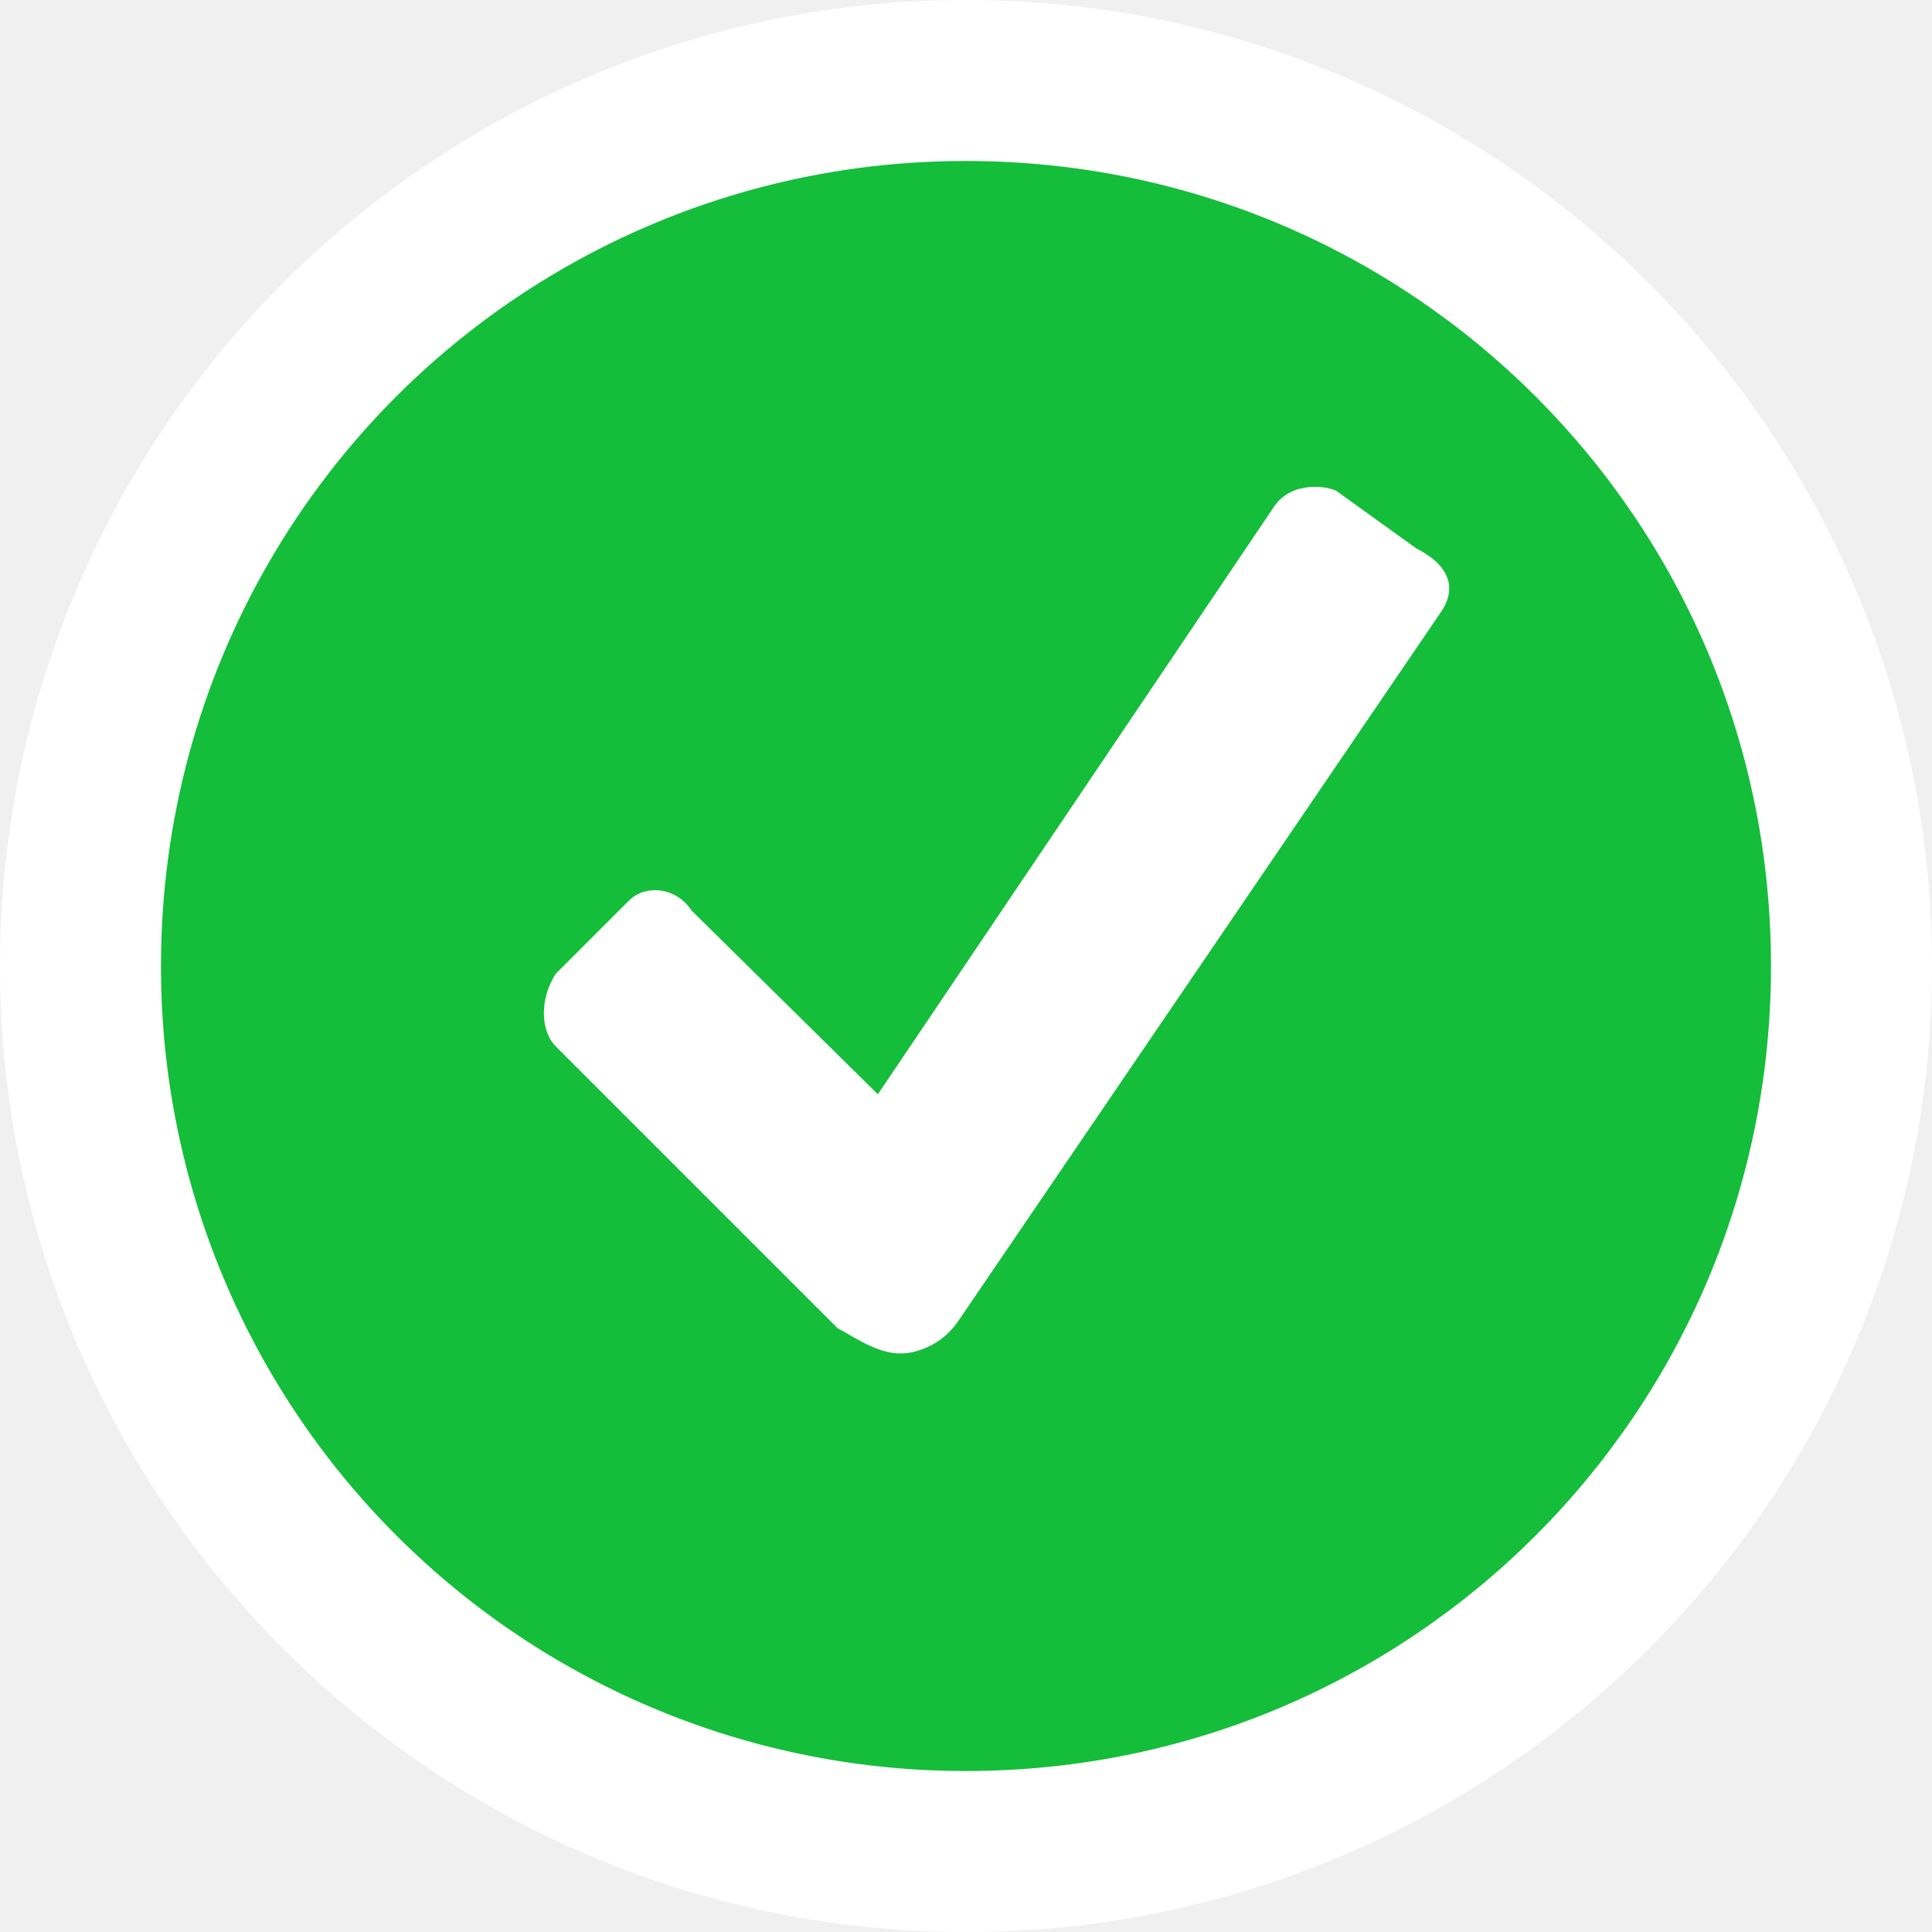
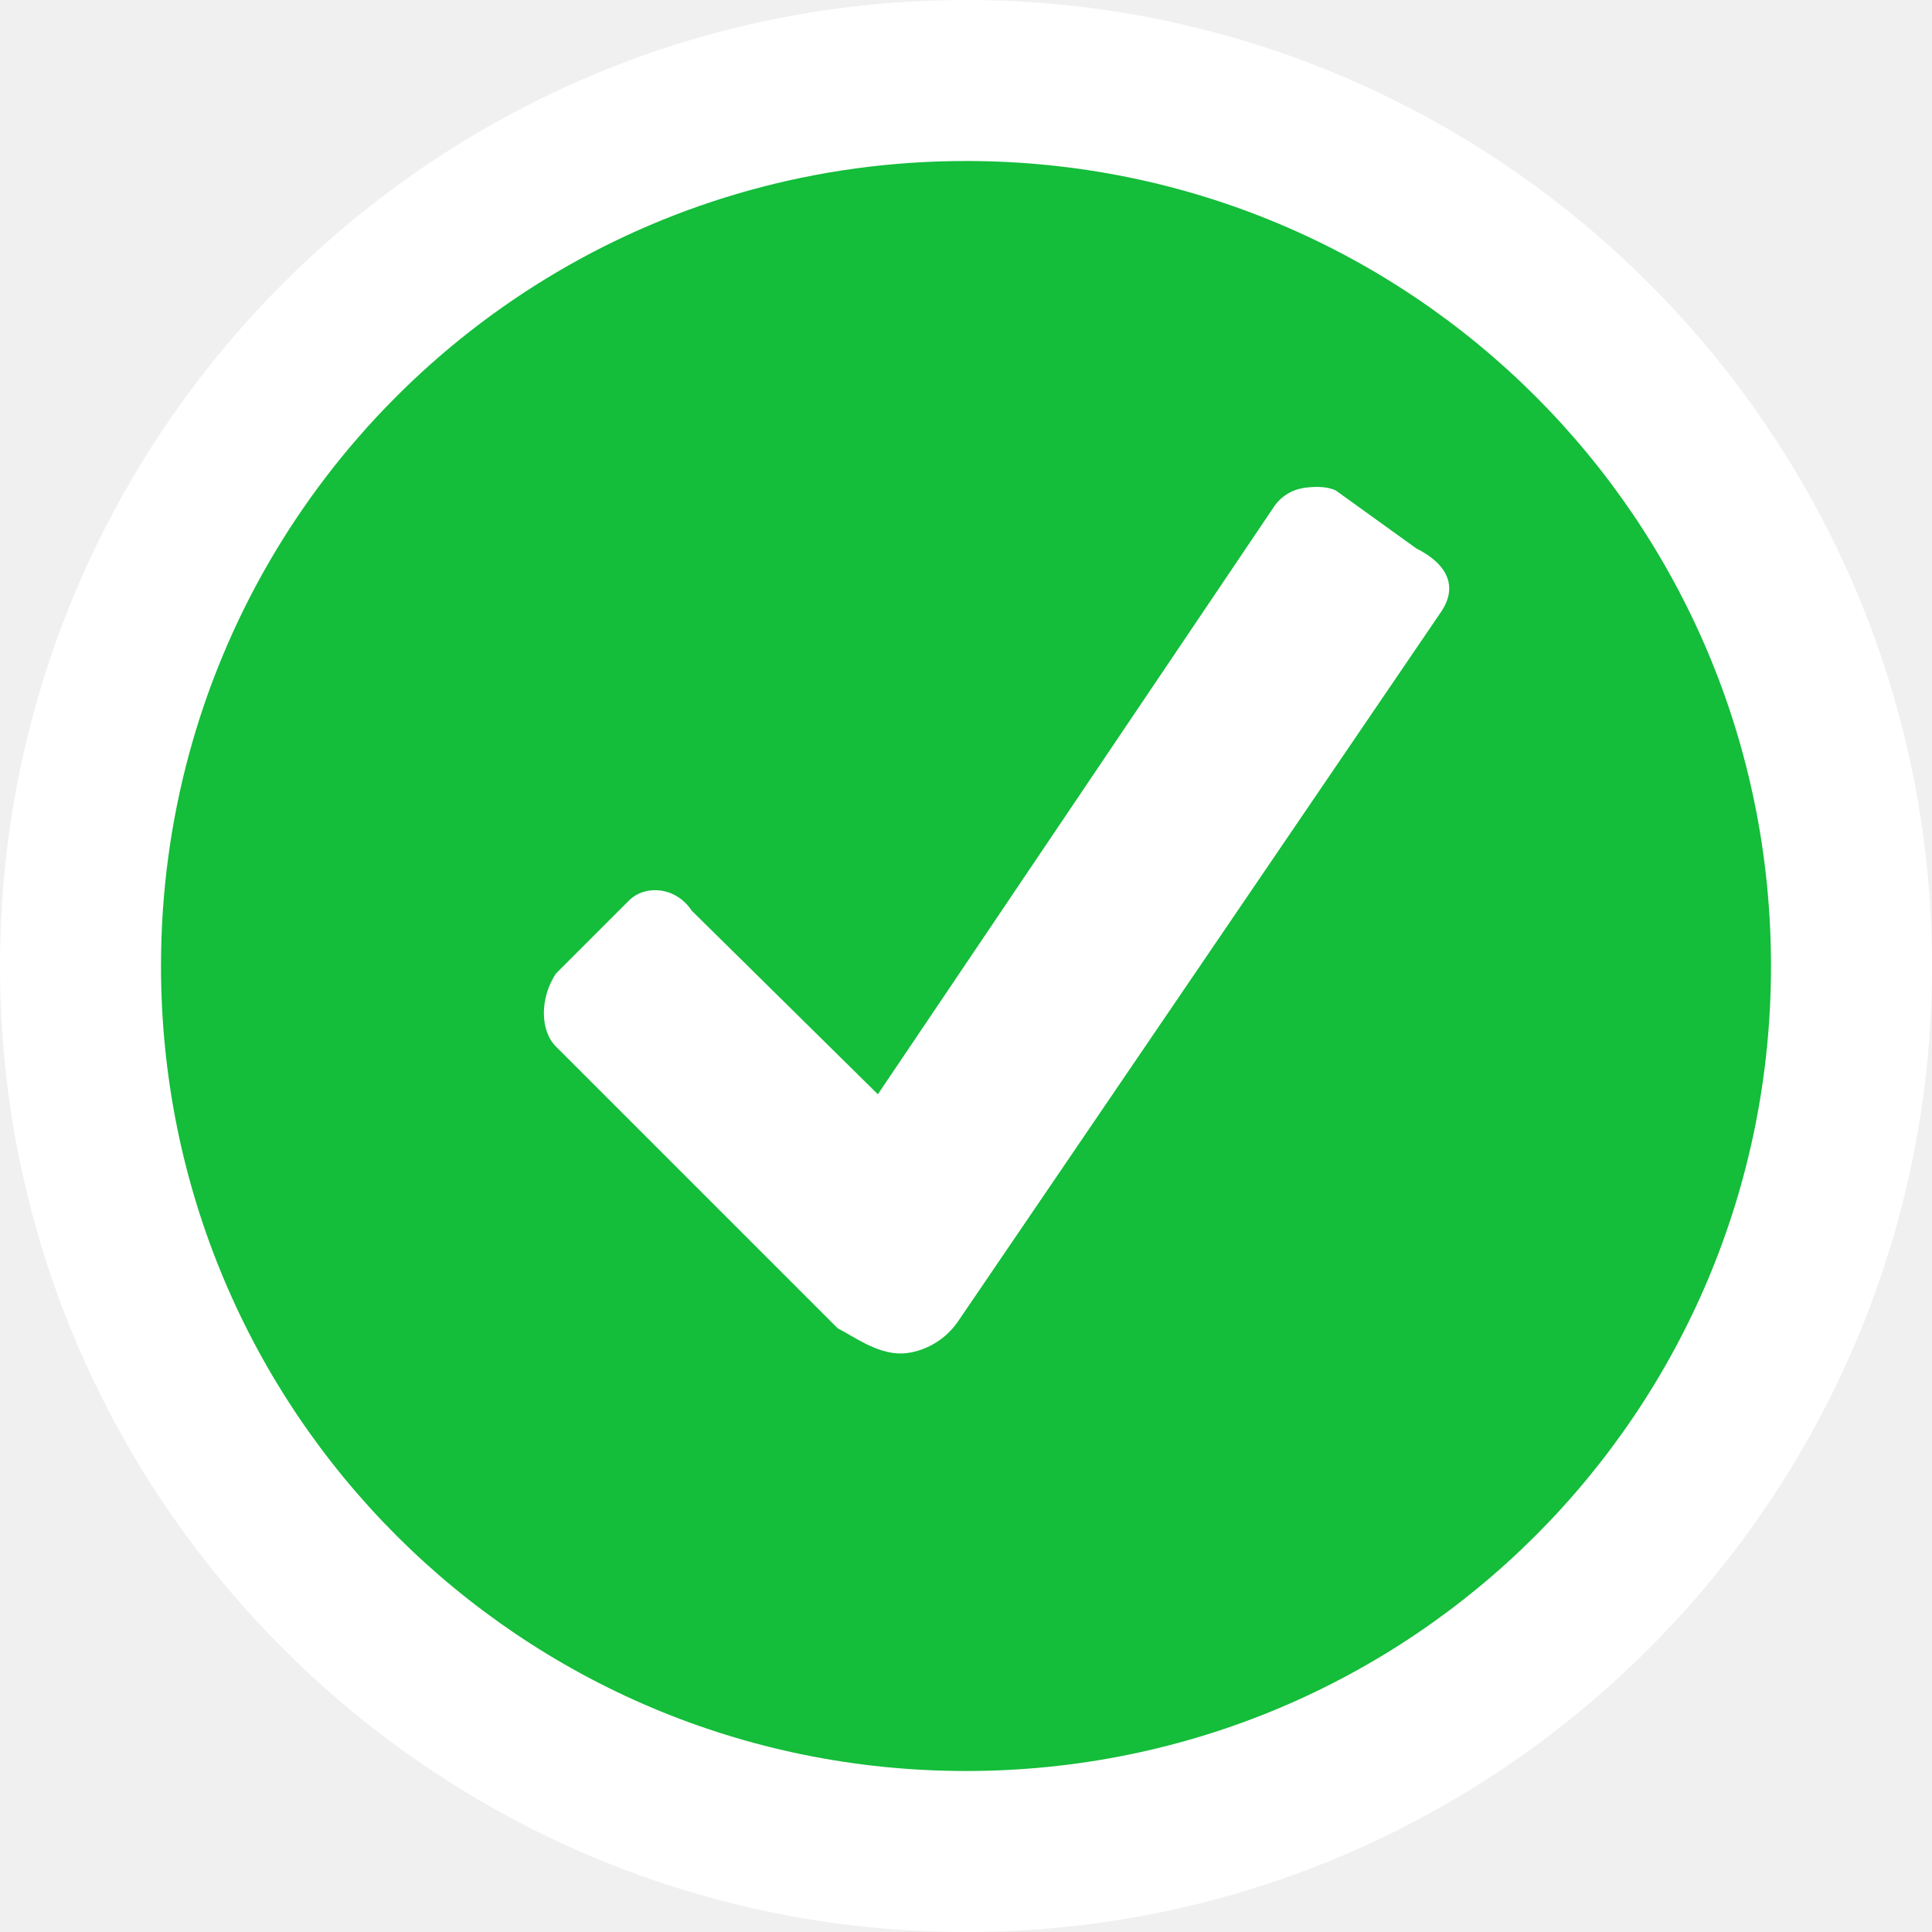
- <svg xmlns="http://www.w3.org/2000/svg" width="24" height="24" style="isolation:isolate" viewBox="0 0 18 18">
-   <circle cx="9" cy="9" r="8" fill="#14BD3A" vector-effect="non-scaling-stroke" />
-   <path fill="#FFF" d="M9 0a8.95 8.95 0 0 0-4.806 1.393A9 9 0 0 0 0 9c0 4.963 4.037 9 9 9s9-4.037 9-9-4.037-9-9-9M2.497 5.254A7.49 7.49 0 0 1 9 1.5c4.151 0 7.5 3.349 7.5 7.5s-3.349 7.5-7.5 7.5A7.49 7.49 0 0 1 1.5 9c0-1.366.363-2.645.997-3.746m9.644-.707a.41.41 0 0 0-.281.188l-3.681 5.46-1.734-1.71c-.149-.226-.436-.244-.585-.095l-.681.681c-.149.225-.149.53 0 .679l2.625 2.625c.15.077.361.235.586.235.15 0 .39-.08.54-.305l4.5-6.61c.149-.225.064-.436-.234-.585l-.75-.54a.55.55 0 0 0-.306-.023z" />
+ <svg xmlns="http://www.w3.org/2000/svg" style="isolation:isolate" viewBox="0 0 18 18" width="18pt" height="18pt">
+   <g>
+     <circle vector-effect="non-scaling-stroke" cx="9" cy="9" r="8" fill="rgb(20,189,58)" />
+     <path d="M 9 0 C 7.234 0 5.586 0.511 4.194 1.393 C 1.675 2.99 0 5.803 0 9 C 0 13.963 4.037 18 9 18 C 13.963 18 18 13.963 18 9 C 18 4.037 13.963 0 9 0 Z  M 2.497 5.254 C 3.791 3.008 6.215 1.5 9 1.5 C 13.151 1.5 16.5 4.849 16.5 9 C 16.5 13.151 13.151 16.5 9 16.5 C 4.849 16.5 1.5 13.151 1.5 9 C 1.5 7.634 1.863 6.355 2.497 5.254 Z  M 12.141 4.547 C 12.025 4.566 11.922 4.635 11.86 4.735 L 8.179 10.195 L 6.445 8.485 C 6.296 8.259 6.009 8.241 5.86 8.39 L 5.179 9.071 C 5.03 9.296 5.03 9.601 5.179 9.75 L 7.804 12.375 C 7.954 12.452 8.165 12.61 8.39 12.61 C 8.54 12.61 8.78 12.53 8.93 12.305 L 13.43 5.695 C 13.579 5.47 13.494 5.259 13.196 5.11 L 12.446 4.57 C 12.369 4.532 12.252 4.529 12.14 4.547 L 12.141 4.547 Z " fill="rgb(255,255,255)" />
+   </g>
</svg>
